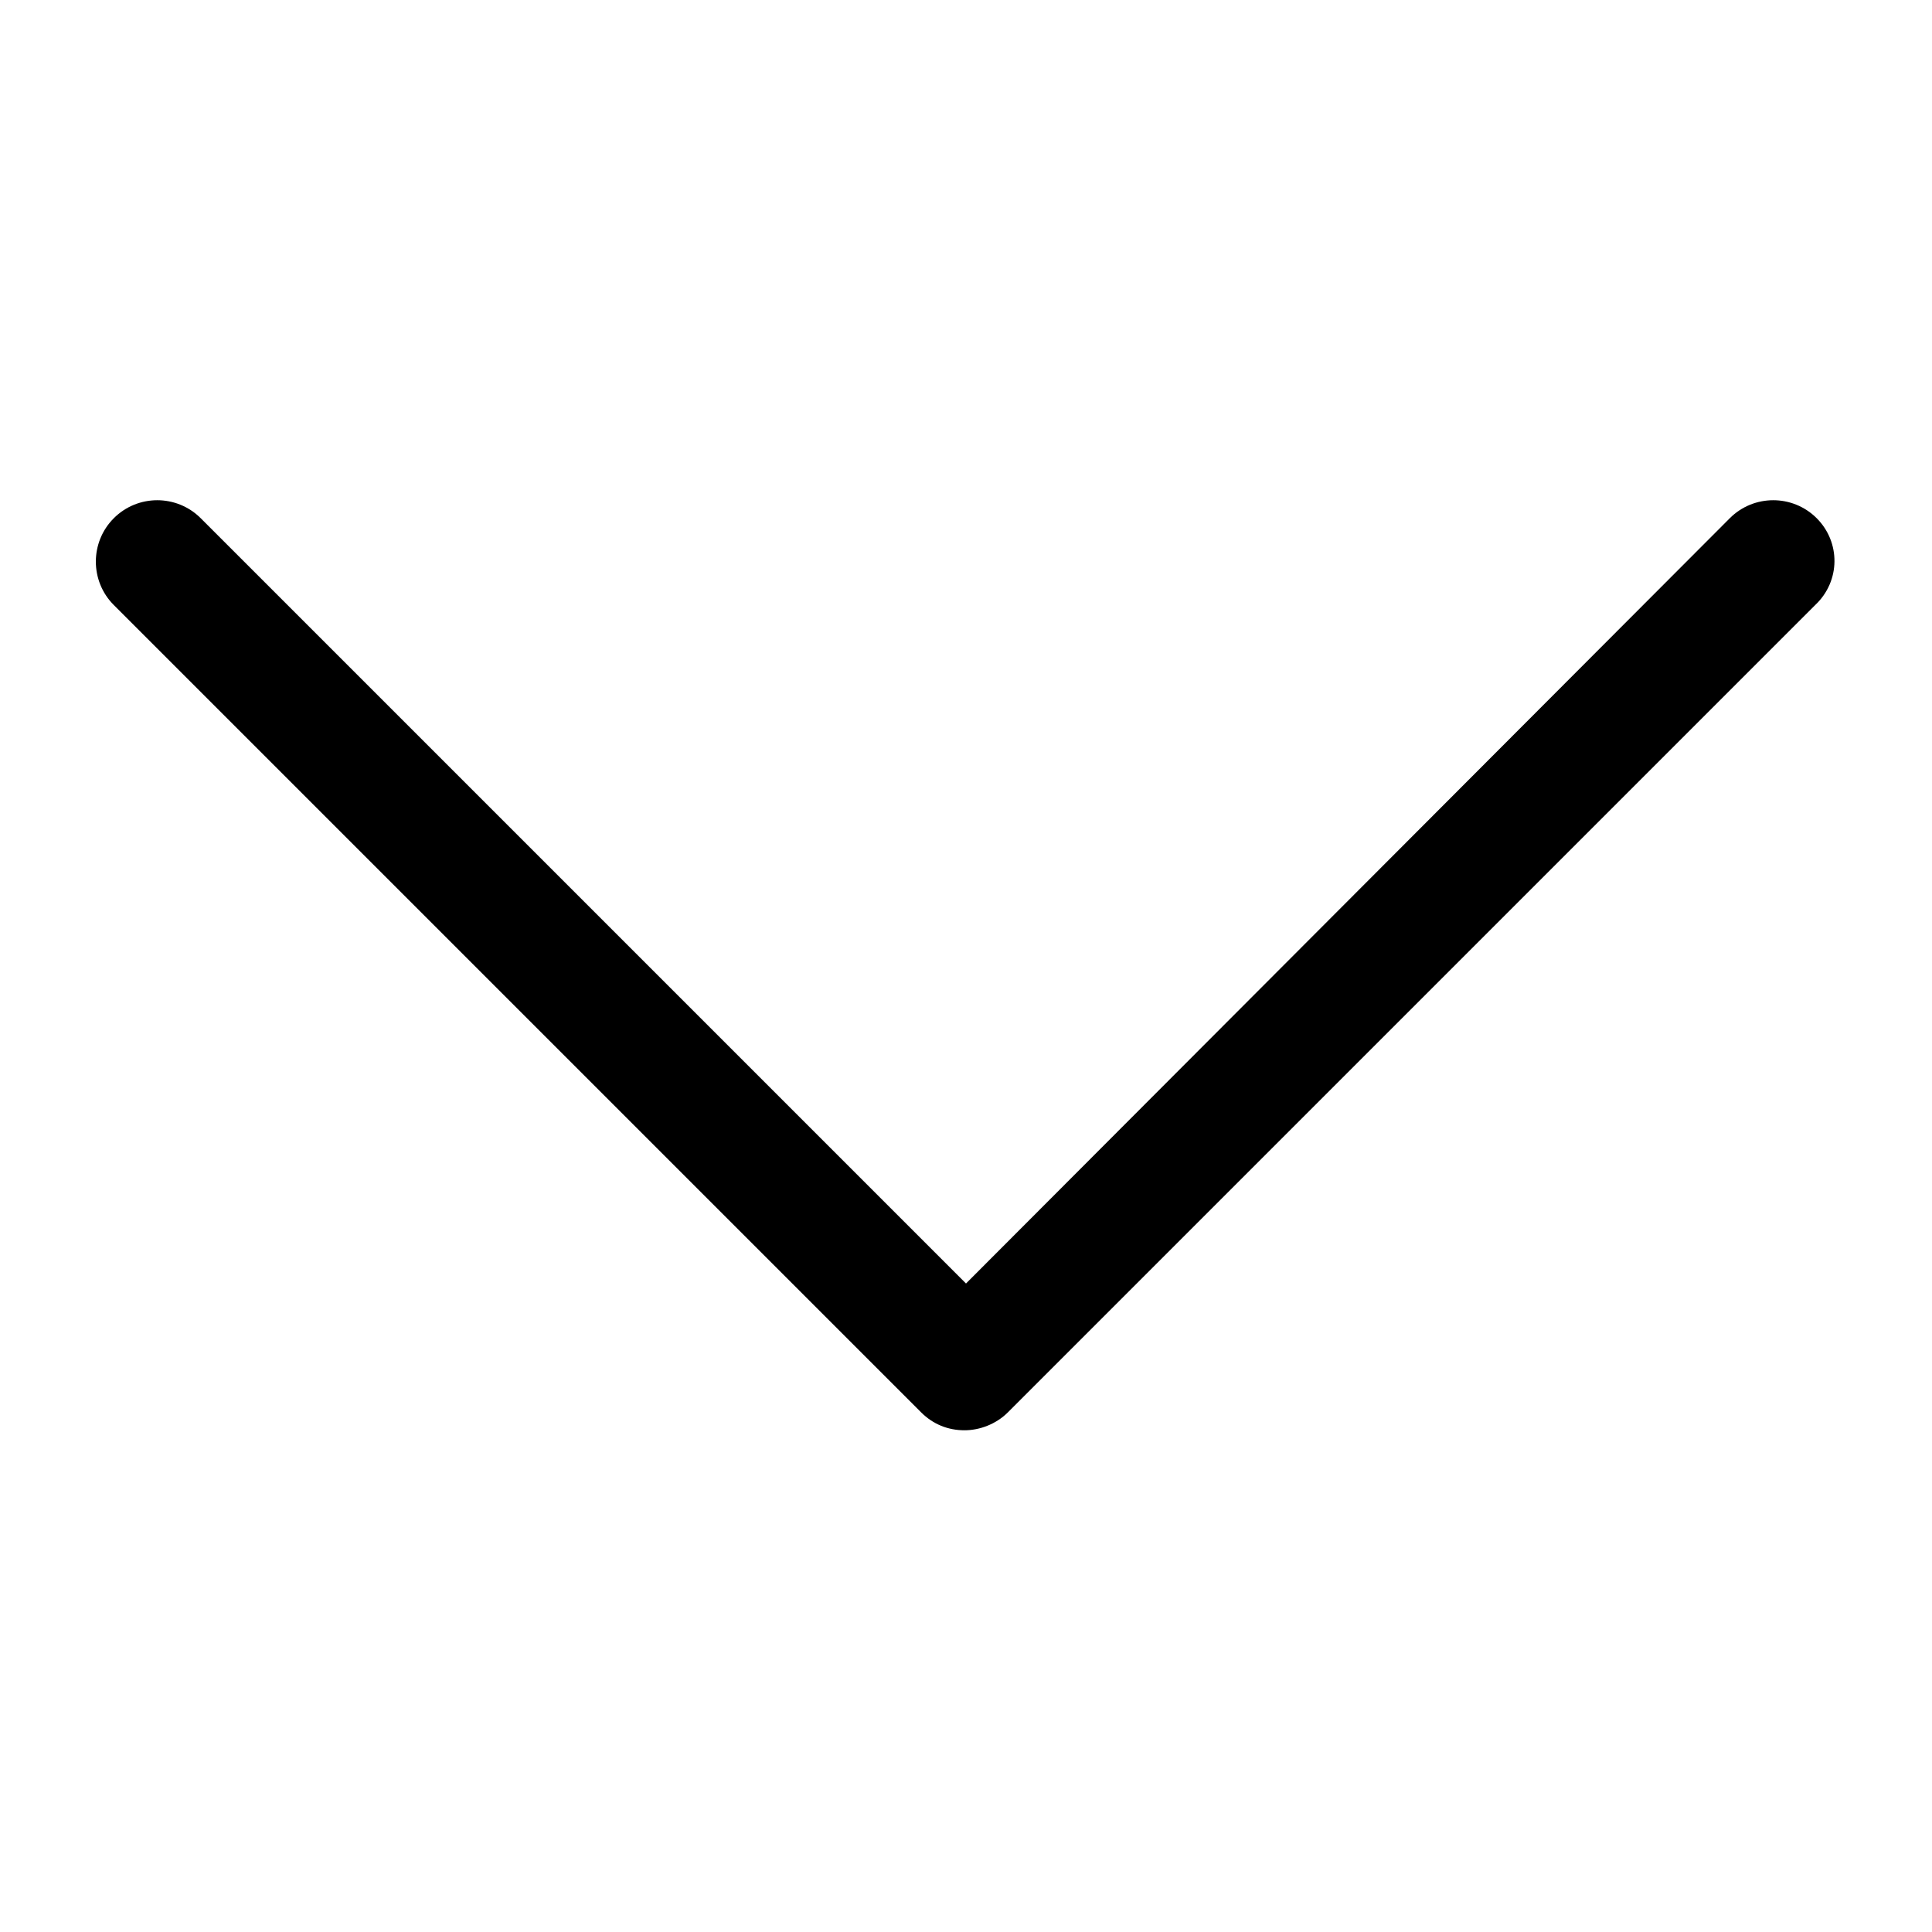
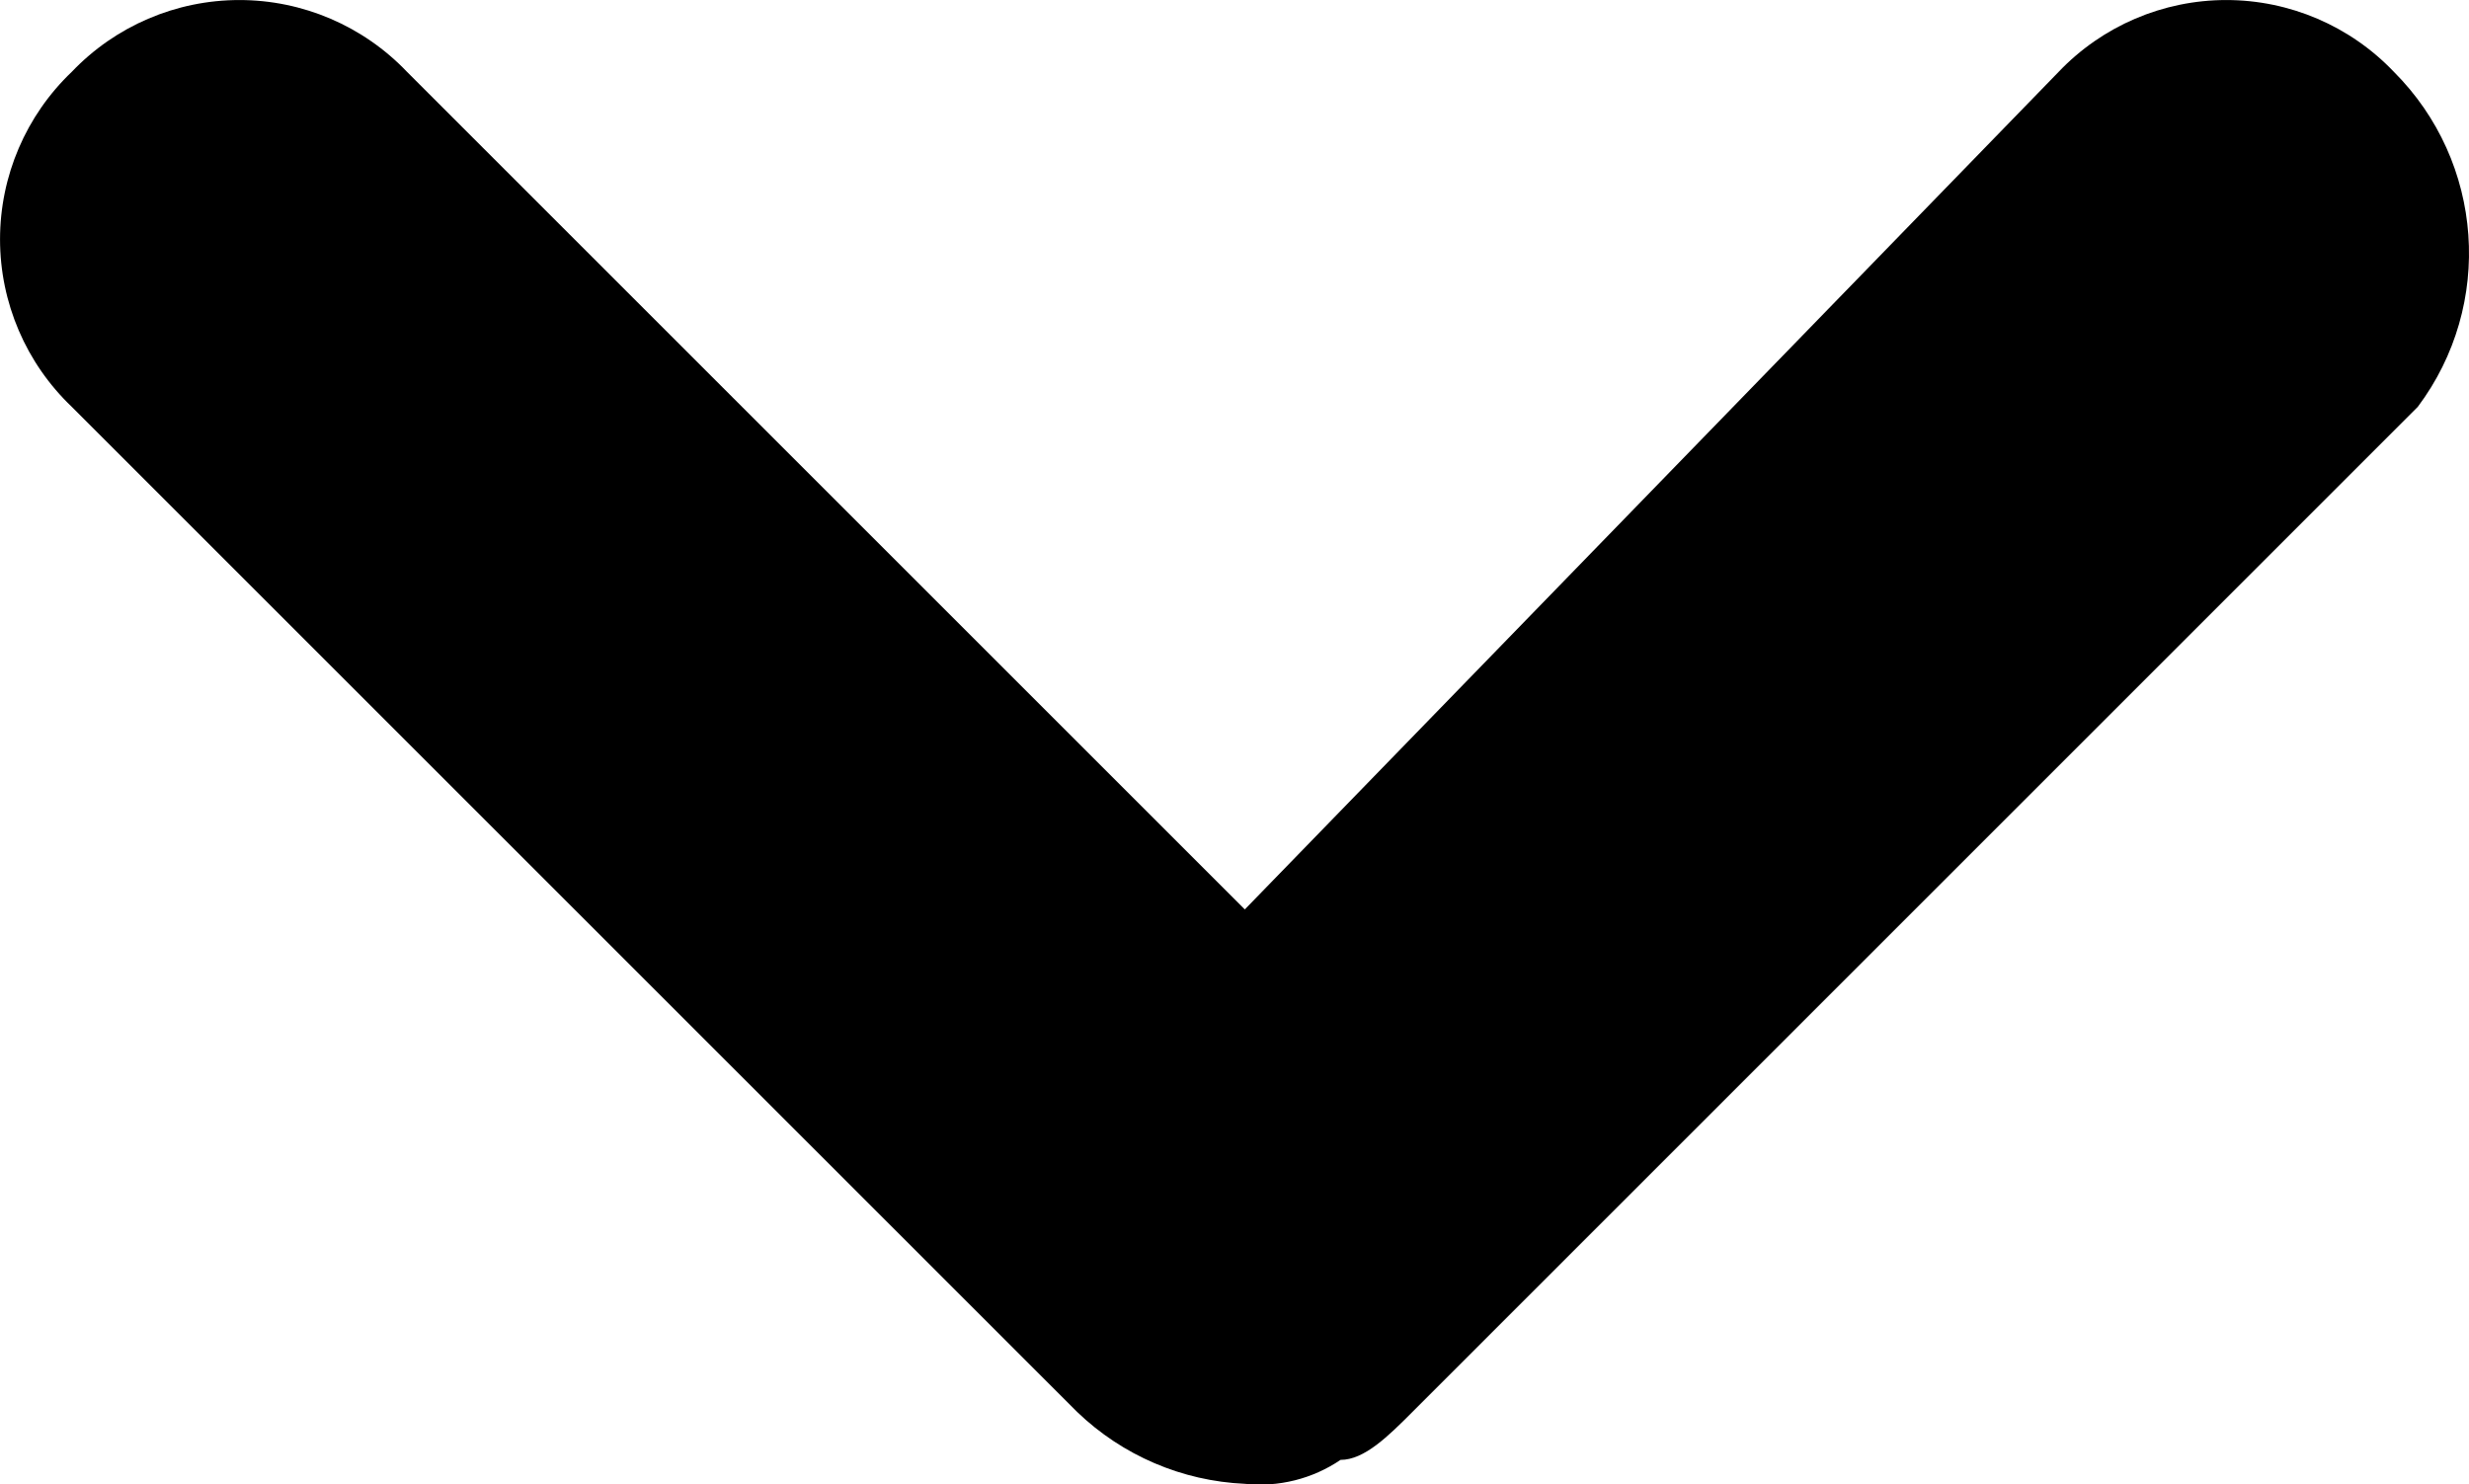
- <svg xmlns="http://www.w3.org/2000/svg" version="1.1" viewBox="0 0 129 129" enable-background="new 0 0 129 129">
-   <g>
-     <path d="m121.3,34.6c-1.6-1.6-4.2-1.6-5.8,0l-51,51.1-51.1-51.1c-1.6-1.6-4.2-1.6-5.8,0-1.6,1.6-1.6,4.2 0,5.8l53.9,53.9c0.8,0.8 1.8,1.2 2.9,1.2 1,0 2.1-0.4 2.9-1.2l53.9-53.9c1.7-1.6 1.7-4.2 0.1-5.8z" />
-   </g>
+ <svg xmlns="http://www.w3.org/2000/svg" width="10.314" height="6.2" viewBox="0 0 10.314 6.2">
+   <path id="svg" d="M10.4.7A.967.967,0,0,0,9,.7L5.6,4.2,2.1.7A.967.967,0,0,0,.7.7a.967.967,0,0,0,0,1.4L4.9,6.3a1.08,1.08,0,0,0,.7.3A.6.6,0,0,0,6,6.5c.1,0,.2-.1.3-.2l4.2-4.2A1.071,1.071,0,0,0,10.4.7Z" transform="translate(-0.4 -0.4)" />
</svg>
